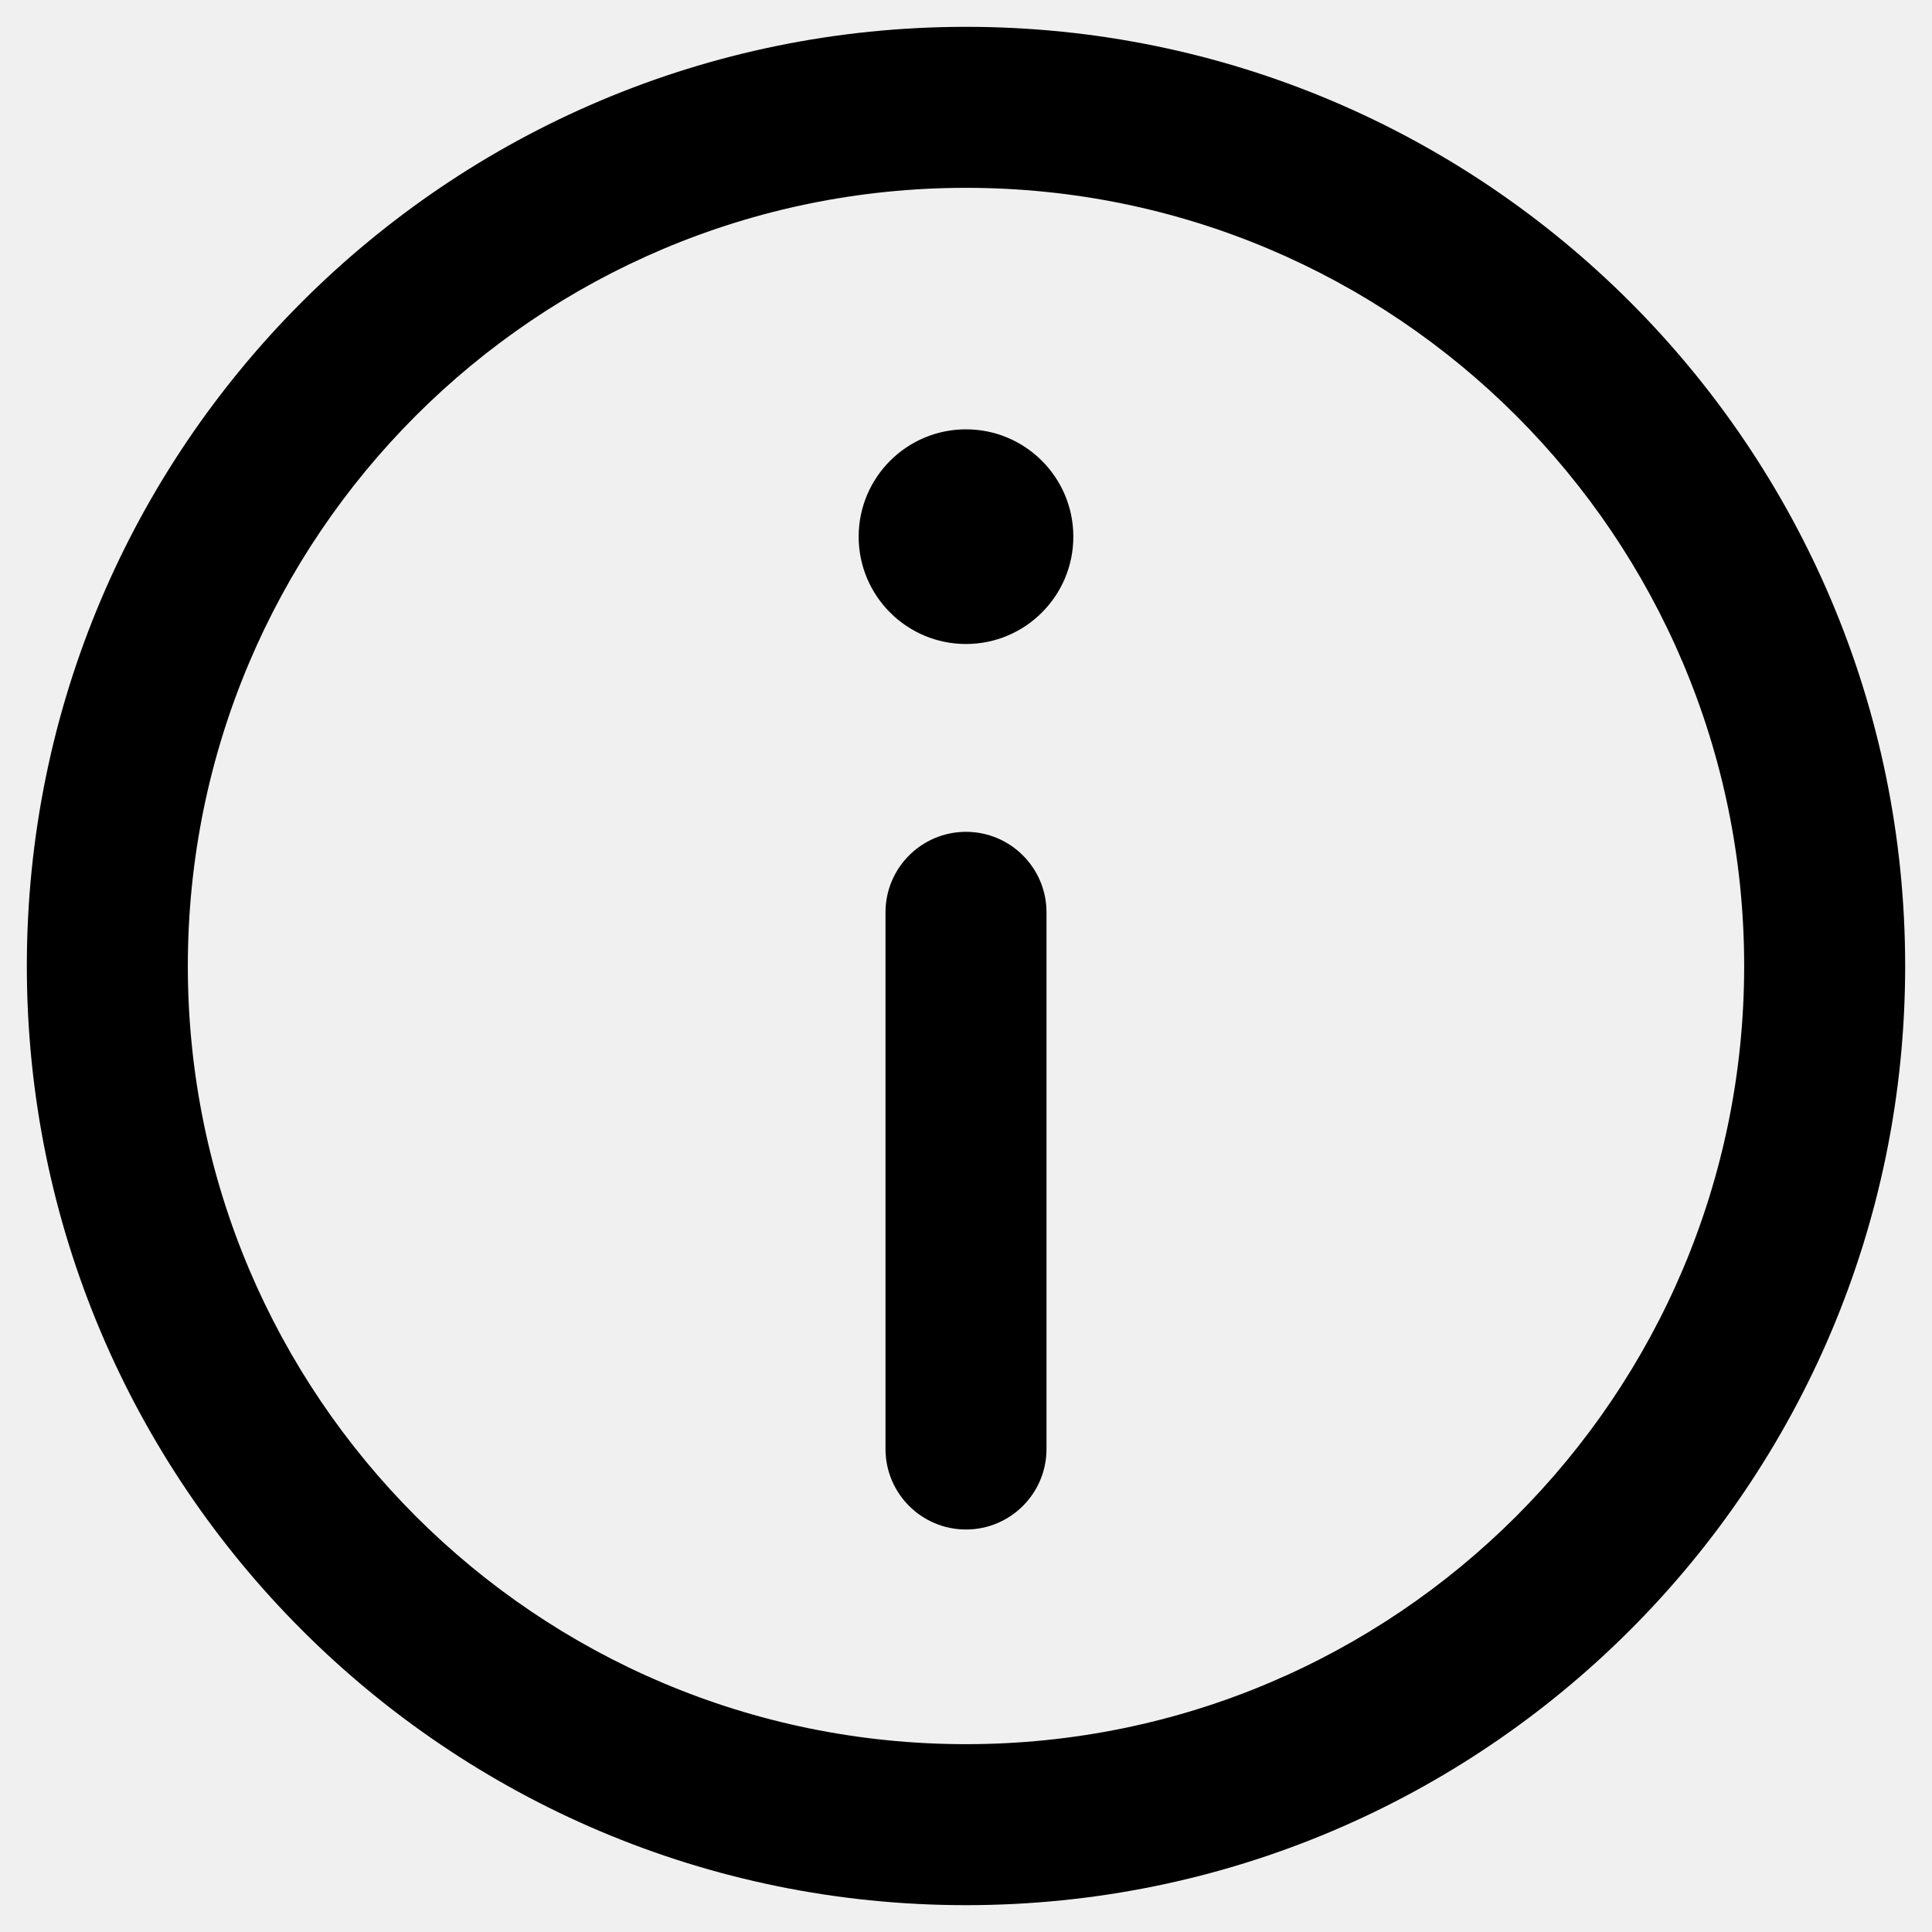
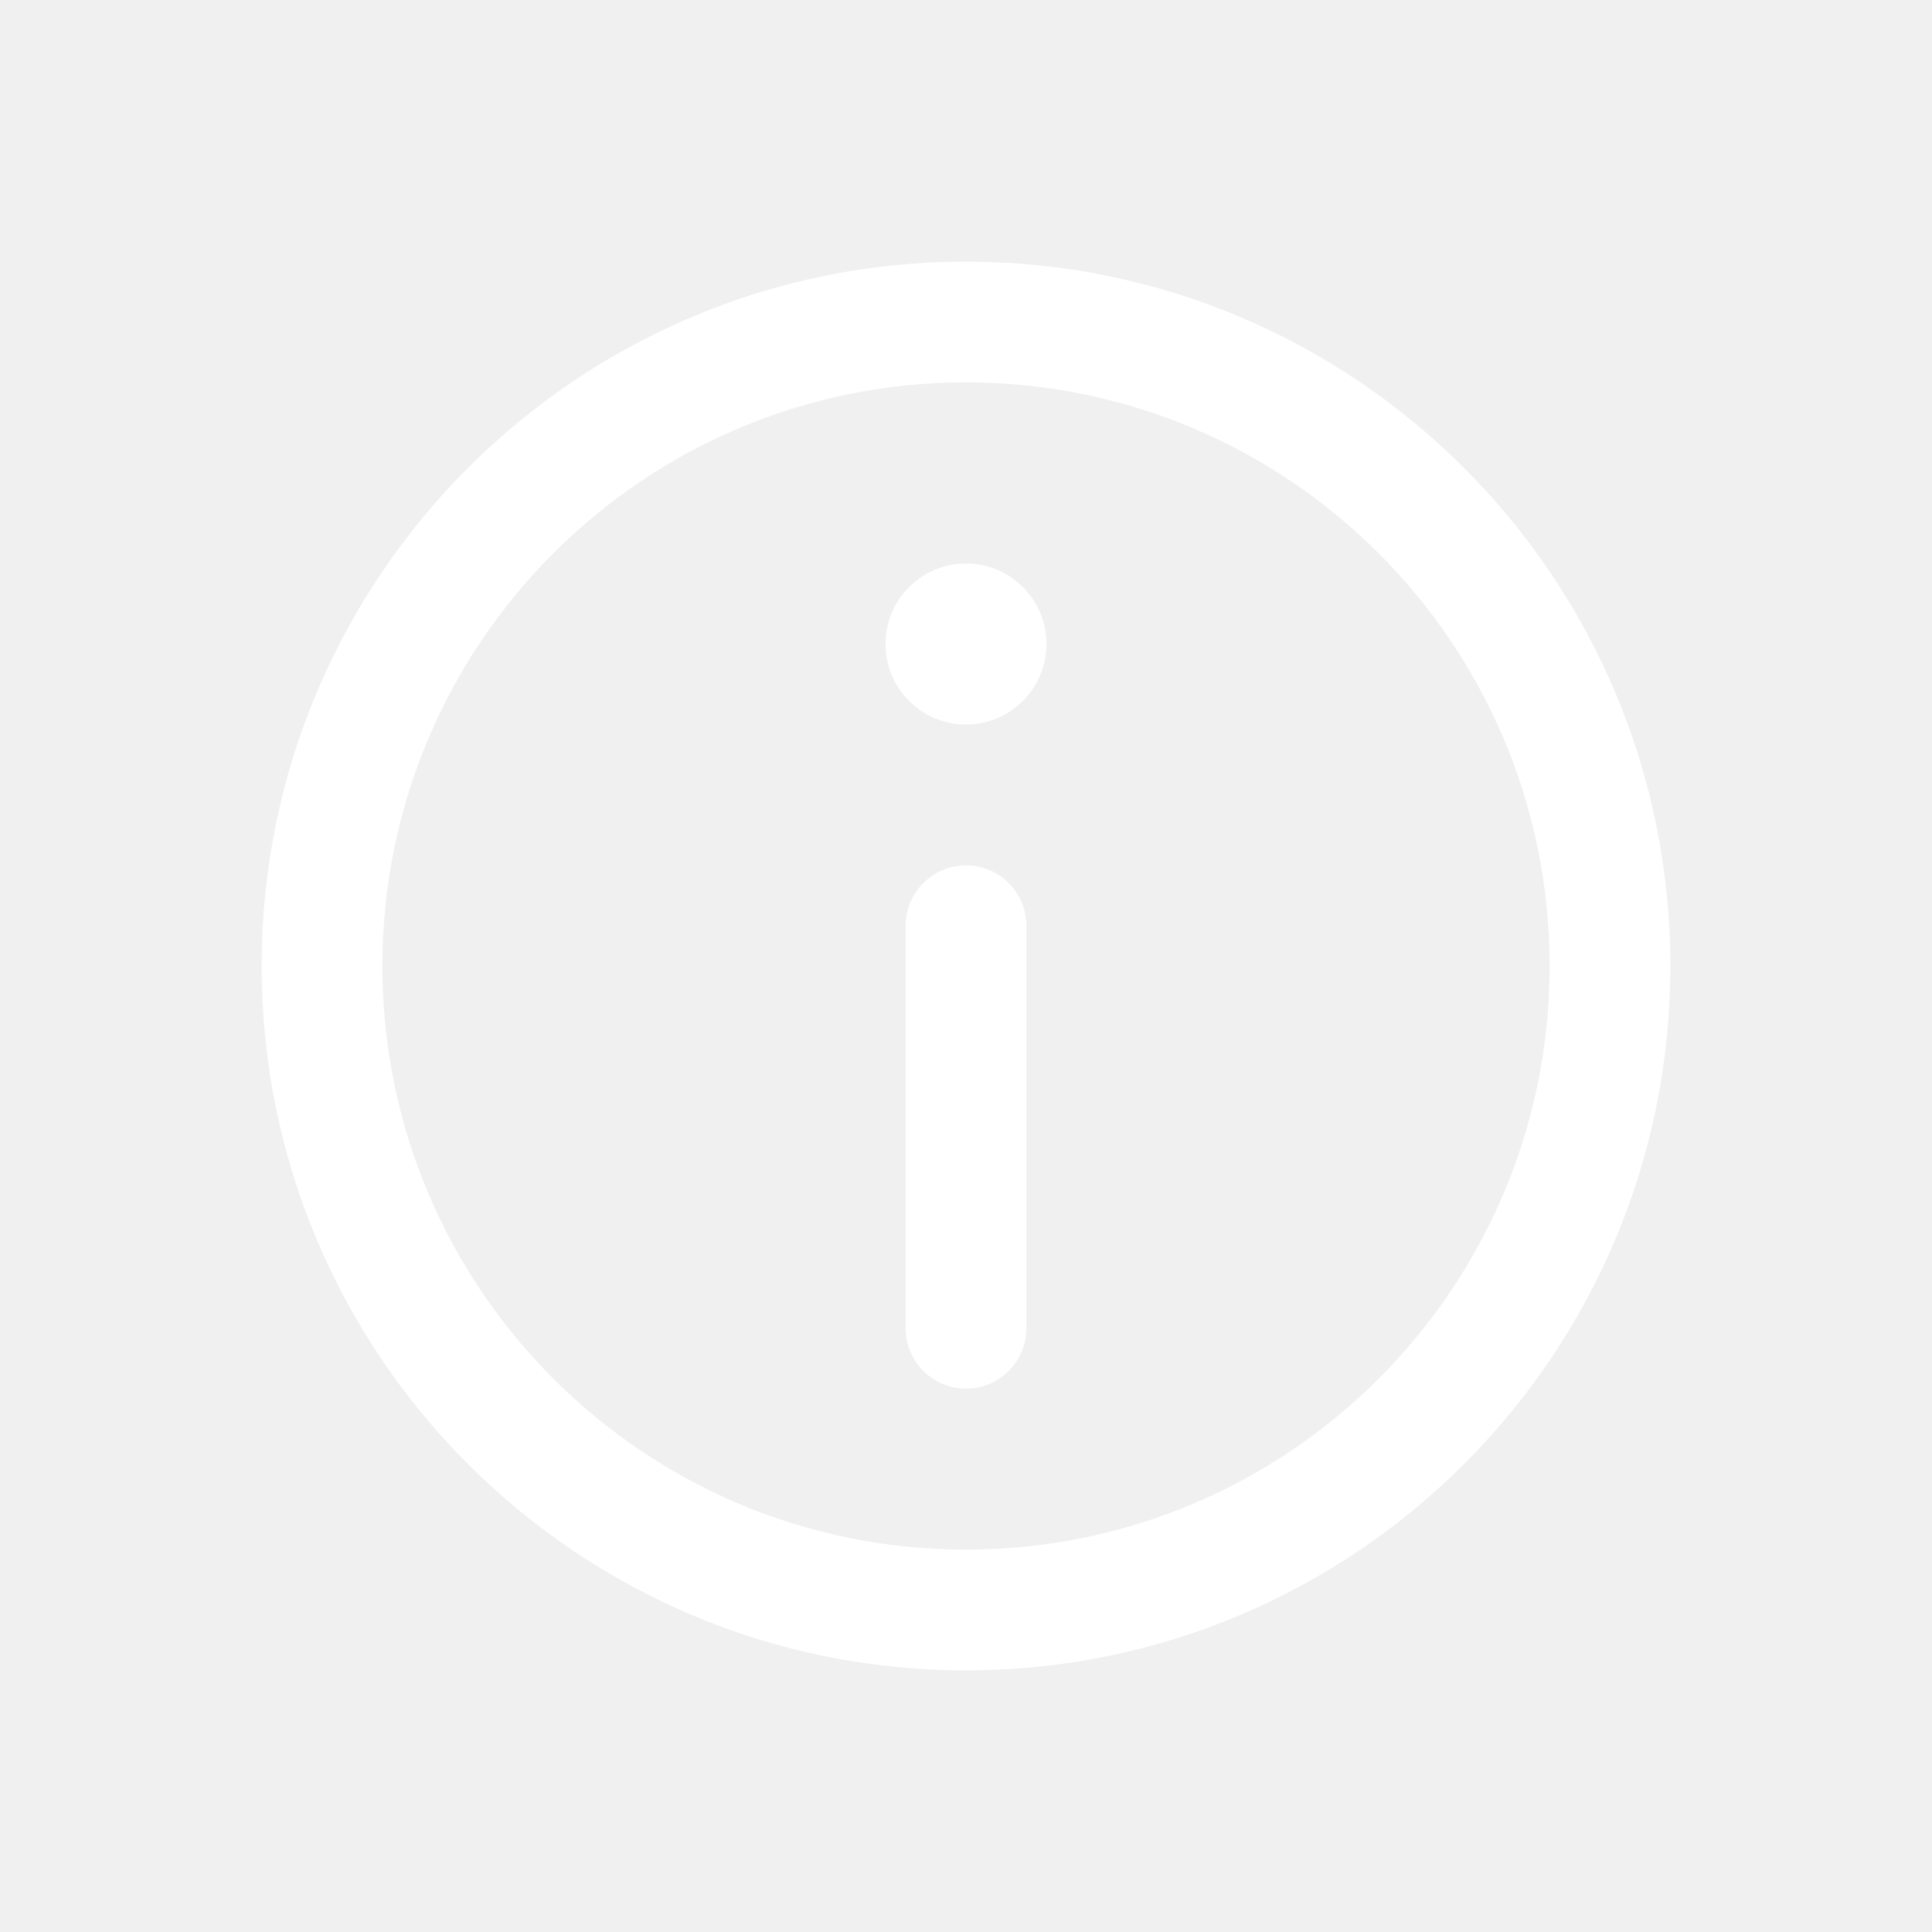
- <svg xmlns="http://www.w3.org/2000/svg" width="18" height="18" viewBox="0 0 18 18" fill="none">
-   <path d="M9 7.75C9.414 7.75 9.75 8.086 9.75 8.5V13.5C9.75 13.914 9.414 14.25 9 14.25C8.586 14.25 8.25 13.914 8.25 13.5V8.5C8.25 8.086 8.586 7.75 9 7.75Z" fill="black" />
-   <path d="M9 6C9.552 6 10 5.552 10 5C10 4.448 9.552 4 9 4C8.448 4 8 4.448 8 5C8 5.552 8.448 6 9 6Z" fill="black" />
-   <path fill-rule="evenodd" clip-rule="evenodd" d="M0.25 9C0.25 4.168 4.168 0.25 9 0.25C13.832 0.25 17.75 4.168 17.75 9C17.75 13.832 13.832 17.75 9 17.75C4.168 17.75 0.25 13.832 0.25 9ZM9 1.75C4.996 1.75 1.75 4.996 1.75 9C1.75 13.004 4.996 16.25 9 16.25C13.004 16.25 16.25 13.004 16.25 9C16.25 4.996 13.004 1.75 9 1.75Z" fill="black" />
+ <svg xmlns="http://www.w3.org/2000/svg" width="24" height="24" viewBox="0 0 24 24" fill="none">
+   <g id="Outline/Status/Info-circle">
+     <g id="Icon">
+       <path d="M12 10.75C12.414 10.75 12.75 11.086 12.75 11.5V16.5C12.75 16.914 12.414 17.25 12 17.25C11.586 17.25 11.25 16.914 11.25 16.5V11.5C11.25 11.086 11.586 10.75 12 10.75Z" fill="white" />
+       <path d="M12 9C12.552 9 13 8.552 13 8C13 7.448 12.552 7 12 7C11.448 7 11 7.448 11 8C11 8.552 11.448 9 12 9Z" fill="white" />
+       <path fill-rule="evenodd" clip-rule="evenodd" d="M3.25 12C3.25 7.168 7.168 3.25 12 3.25C16.832 3.25 20.75 7.168 20.75 12C20.75 16.832 16.832 20.75 12 20.75C7.168 20.75 3.25 16.832 3.25 12ZM12 4.75C7.996 4.75 4.75 7.996 4.75 12C4.75 16.004 7.996 19.25 12 19.25C16.004 19.25 19.25 16.004 19.25 12C19.25 7.996 16.004 4.75 12 4.75Z" fill="white" />
+     </g>
+   </g>
</svg>
